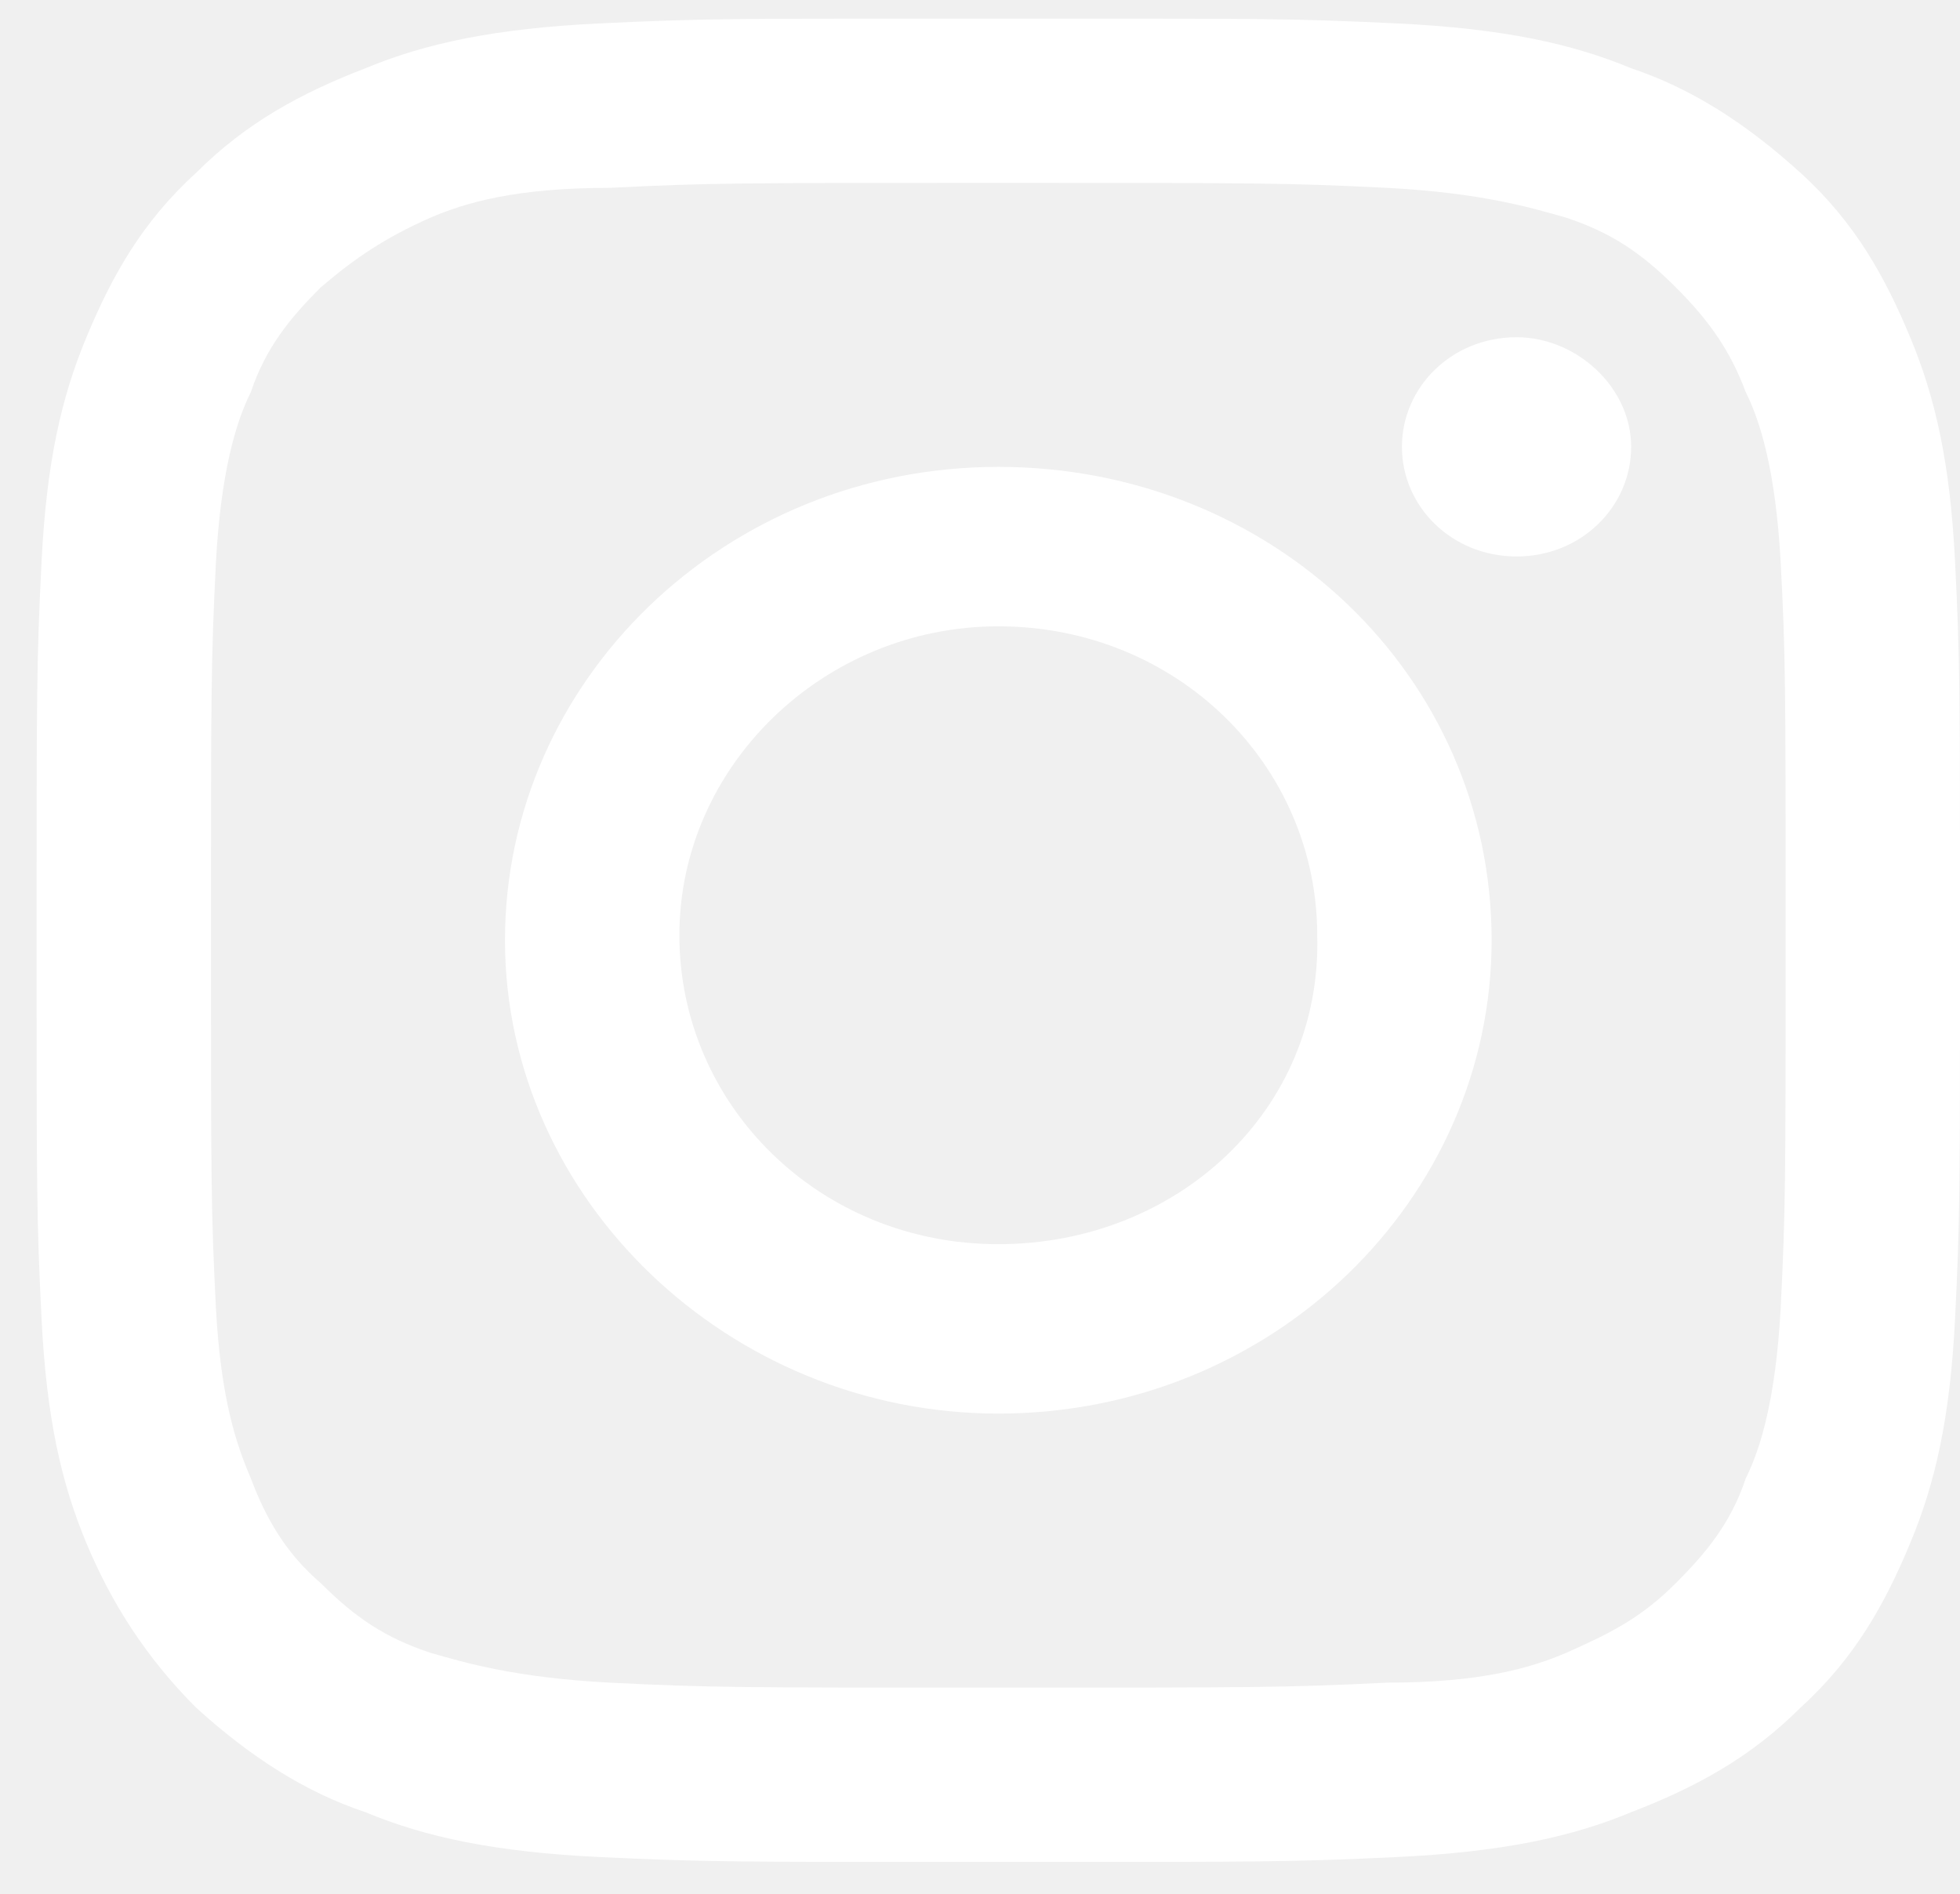
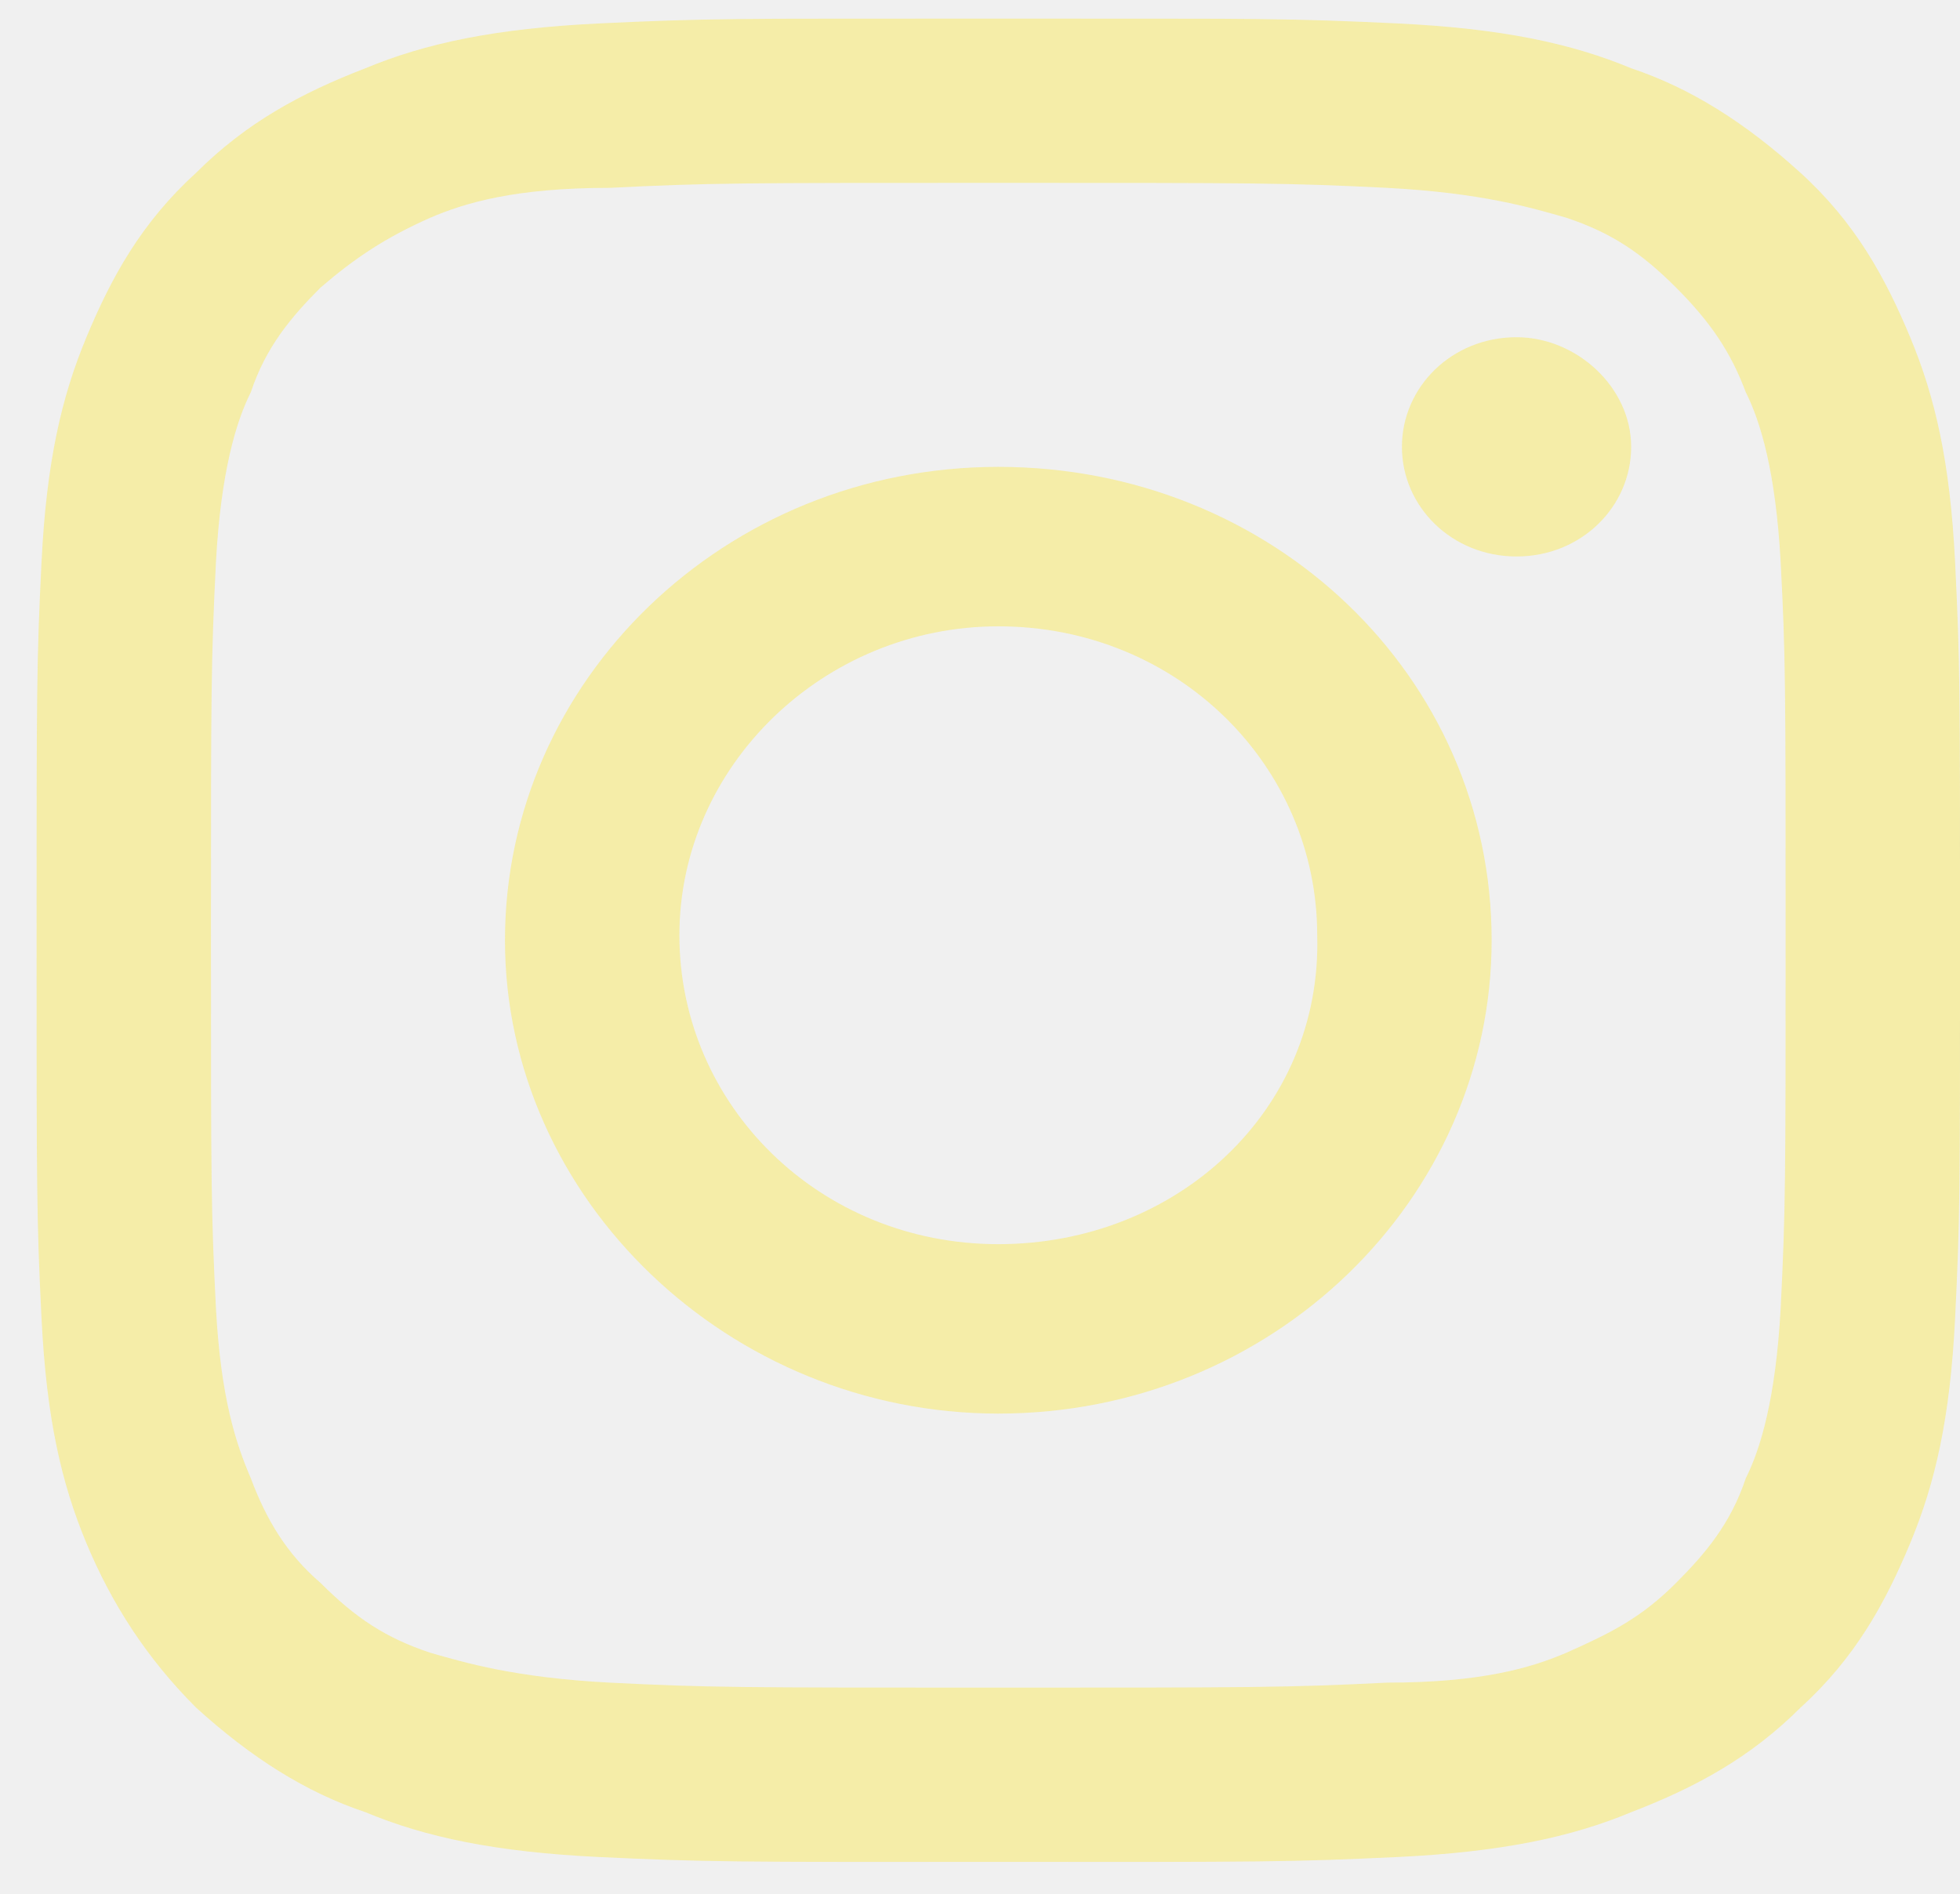
<svg xmlns="http://www.w3.org/2000/svg" width="59" height="57" viewBox="0 0 59 57" fill="none">
  <mask id="mask0_1320_3142" style="mask-type:luminance" maskUnits="userSpaceOnUse" x="0" y="0" width="60" height="57">
-     <path d="M59.001 0.555H0.951V56.055H59.001V0.555Z" fill="white" />
+     <path d="M59.001 0.555H0.951V56.055H59.001V0.555Z" fill="#F5ECA1" />
  </mask>
  <g mask="url(#mask0_1320_3142)">
-     <path d="M30.051 5.505C37.851 5.505 38.751 5.505 41.751 5.655C44.601 5.805 46.101 6.255 47.151 6.555C48.501 7.005 49.401 7.605 50.451 8.655C51.501 9.705 52.101 10.605 52.551 11.805C53.001 12.705 53.451 14.205 53.601 16.905C53.751 19.755 53.751 20.655 53.751 28.155C53.751 35.505 53.751 36.405 53.601 39.405C53.451 42.105 53.001 43.605 52.551 44.505C52.101 45.855 51.351 46.755 50.451 47.655C49.401 48.705 48.501 49.155 47.151 49.755C46.101 50.205 44.601 50.655 41.751 50.655C38.751 50.805 37.701 50.805 30.051 50.805C22.251 50.805 21.351 50.805 18.351 50.655C15.501 50.505 14.001 50.055 12.951 49.755C11.601 49.305 10.701 48.705 9.651 47.655C8.601 46.755 8.001 45.705 7.551 44.505C7.101 43.455 6.651 42.105 6.501 39.405C6.351 36.405 6.351 35.655 6.351 28.155C6.351 20.805 6.351 19.905 6.501 16.905C6.651 14.205 7.101 12.705 7.551 11.805C8.001 10.455 8.751 9.555 9.651 8.655C10.701 7.755 11.601 7.155 12.951 6.555C14.001 6.105 15.501 5.655 18.351 5.655C21.351 5.505 22.251 5.505 30.051 5.505ZM30.051 0.555C22.101 0.555 21.201 0.555 18.051 0.705C14.901 0.855 12.801 1.305 11.001 2.055C9.051 2.805 7.401 3.705 5.901 5.205C4.251 6.705 3.351 8.355 2.601 10.155C1.851 11.955 1.401 13.905 1.251 16.905C1.101 19.905 1.101 20.805 1.101 28.305C1.101 35.805 1.101 36.705 1.251 39.705C1.401 42.705 1.851 44.655 2.601 46.455C3.351 48.255 4.401 49.905 5.901 51.405C7.551 52.905 9.201 53.955 11.001 54.555C12.801 55.305 14.901 55.755 18.051 55.905C21.201 56.055 22.101 56.055 30.051 56.055C38.001 56.055 38.901 56.055 42.051 55.905C45.201 55.755 47.301 55.305 49.101 54.555C51.051 53.805 52.701 52.905 54.201 51.405C55.851 49.905 56.751 48.255 57.501 46.455C58.251 44.655 58.701 42.705 58.851 39.705C59.001 36.705 59.001 35.805 59.001 28.305C59.001 20.805 59.001 19.905 58.851 16.905C58.701 13.905 58.251 11.955 57.501 10.155C56.751 8.355 55.851 6.705 54.201 5.205C52.551 3.705 50.901 2.655 49.101 2.055C47.301 1.305 45.201 0.855 42.051 0.705C38.901 0.555 38.001 0.555 30.051 0.555Z" fill="white" />
-     <path d="M30.051 14.055C21.801 14.055 15.201 20.505 15.201 28.305C15.201 36.105 21.951 42.555 30.051 42.555C38.301 42.555 44.901 36.105 44.901 28.305C44.901 20.355 38.301 14.055 30.051 14.055ZM30.051 37.455C24.651 37.455 20.451 33.255 20.451 28.155C20.451 23.055 24.801 18.855 30.051 18.855C35.451 18.855 39.651 23.055 39.651 28.155C39.801 33.405 35.451 37.455 30.051 37.455Z" fill="white" />
-     <path d="M49.101 13.452C49.101 15.252 47.601 16.752 45.651 16.752C43.701 16.752 42.201 15.252 42.201 13.452C42.201 11.652 43.701 10.152 45.651 10.152C47.451 10.152 49.101 11.652 49.101 13.452Z" fill="white" />
+     <path d="M30.051 5.505C37.851 5.505 38.751 5.505 41.751 5.655C44.601 5.805 46.101 6.255 47.151 6.555C48.501 7.005 49.401 7.605 50.451 8.655C51.501 9.705 52.101 10.605 52.551 11.805C53.001 12.705 53.451 14.205 53.601 16.905C53.751 19.755 53.751 20.655 53.751 28.155C53.751 35.505 53.751 36.405 53.601 39.405C53.451 42.105 53.001 43.605 52.551 44.505C52.101 45.855 51.351 46.755 50.451 47.655C49.401 48.705 48.501 49.155 47.151 49.755C46.101 50.205 44.601 50.655 41.751 50.655C38.751 50.805 37.701 50.805 30.051 50.805C22.251 50.805 21.351 50.805 18.351 50.655C15.501 50.505 14.001 50.055 12.951 49.755C11.601 49.305 10.701 48.705 9.651 47.655C8.601 46.755 8.001 45.705 7.551 44.505C7.101 43.455 6.651 42.105 6.501 39.405C6.351 36.405 6.351 35.655 6.351 28.155C6.351 20.805 6.351 19.905 6.501 16.905C6.651 14.205 7.101 12.705 7.551 11.805C8.001 10.455 8.751 9.555 9.651 8.655C10.701 7.755 11.601 7.155 12.951 6.555C14.001 6.105 15.501 5.655 18.351 5.655C21.351 5.505 22.251 5.505 30.051 5.505ZM30.051 0.555C22.101 0.555 21.201 0.555 18.051 0.705C14.901 0.855 12.801 1.305 11.001 2.055C9.051 2.805 7.401 3.705 5.901 5.205C4.251 6.705 3.351 8.355 2.601 10.155C1.851 11.955 1.401 13.905 1.251 16.905C1.101 19.905 1.101 20.805 1.101 28.305C1.101 35.805 1.101 36.705 1.251 39.705C1.401 42.705 1.851 44.655 2.601 46.455C3.351 48.255 4.401 49.905 5.901 51.405C7.551 52.905 9.201 53.955 11.001 54.555C12.801 55.305 14.901 55.755 18.051 55.905C21.201 56.055 22.101 56.055 30.051 56.055C38.001 56.055 38.901 56.055 42.051 55.905C45.201 55.755 47.301 55.305 49.101 54.555C51.051 53.805 52.701 52.905 54.201 51.405C55.851 49.905 56.751 48.255 57.501 46.455C58.251 44.655 58.701 42.705 58.851 39.705C59.001 36.705 59.001 35.805 59.001 28.305C59.001 20.805 59.001 19.905 58.851 16.905C58.701 13.905 58.251 11.955 57.501 10.155C56.751 8.355 55.851 6.705 54.201 5.205C52.551 3.705 50.901 2.655 49.101 2.055C47.301 1.305 45.201 0.855 42.051 0.705C38.901 0.555 38.001 0.555 30.051 0.555Z" fill="#F5ECA1" />
+     <path d="M30.051 14.055C21.801 14.055 15.201 20.505 15.201 28.305C15.201 36.105 21.951 42.555 30.051 42.555C38.301 42.555 44.901 36.105 44.901 28.305C44.901 20.355 38.301 14.055 30.051 14.055ZM30.051 37.455C24.651 37.455 20.451 33.255 20.451 28.155C20.451 23.055 24.801 18.855 30.051 18.855C35.451 18.855 39.651 23.055 39.651 28.155C39.801 33.405 35.451 37.455 30.051 37.455Z" fill="#F5ECA1" />
+     <path d="M49.101 13.452C49.101 15.252 47.601 16.752 45.651 16.752C43.701 16.752 42.201 15.252 42.201 13.452C42.201 11.652 43.701 10.152 45.651 10.152C47.451 10.152 49.101 11.652 49.101 13.452Z" fill="#F5ECA1" />
  </g>
</svg>
